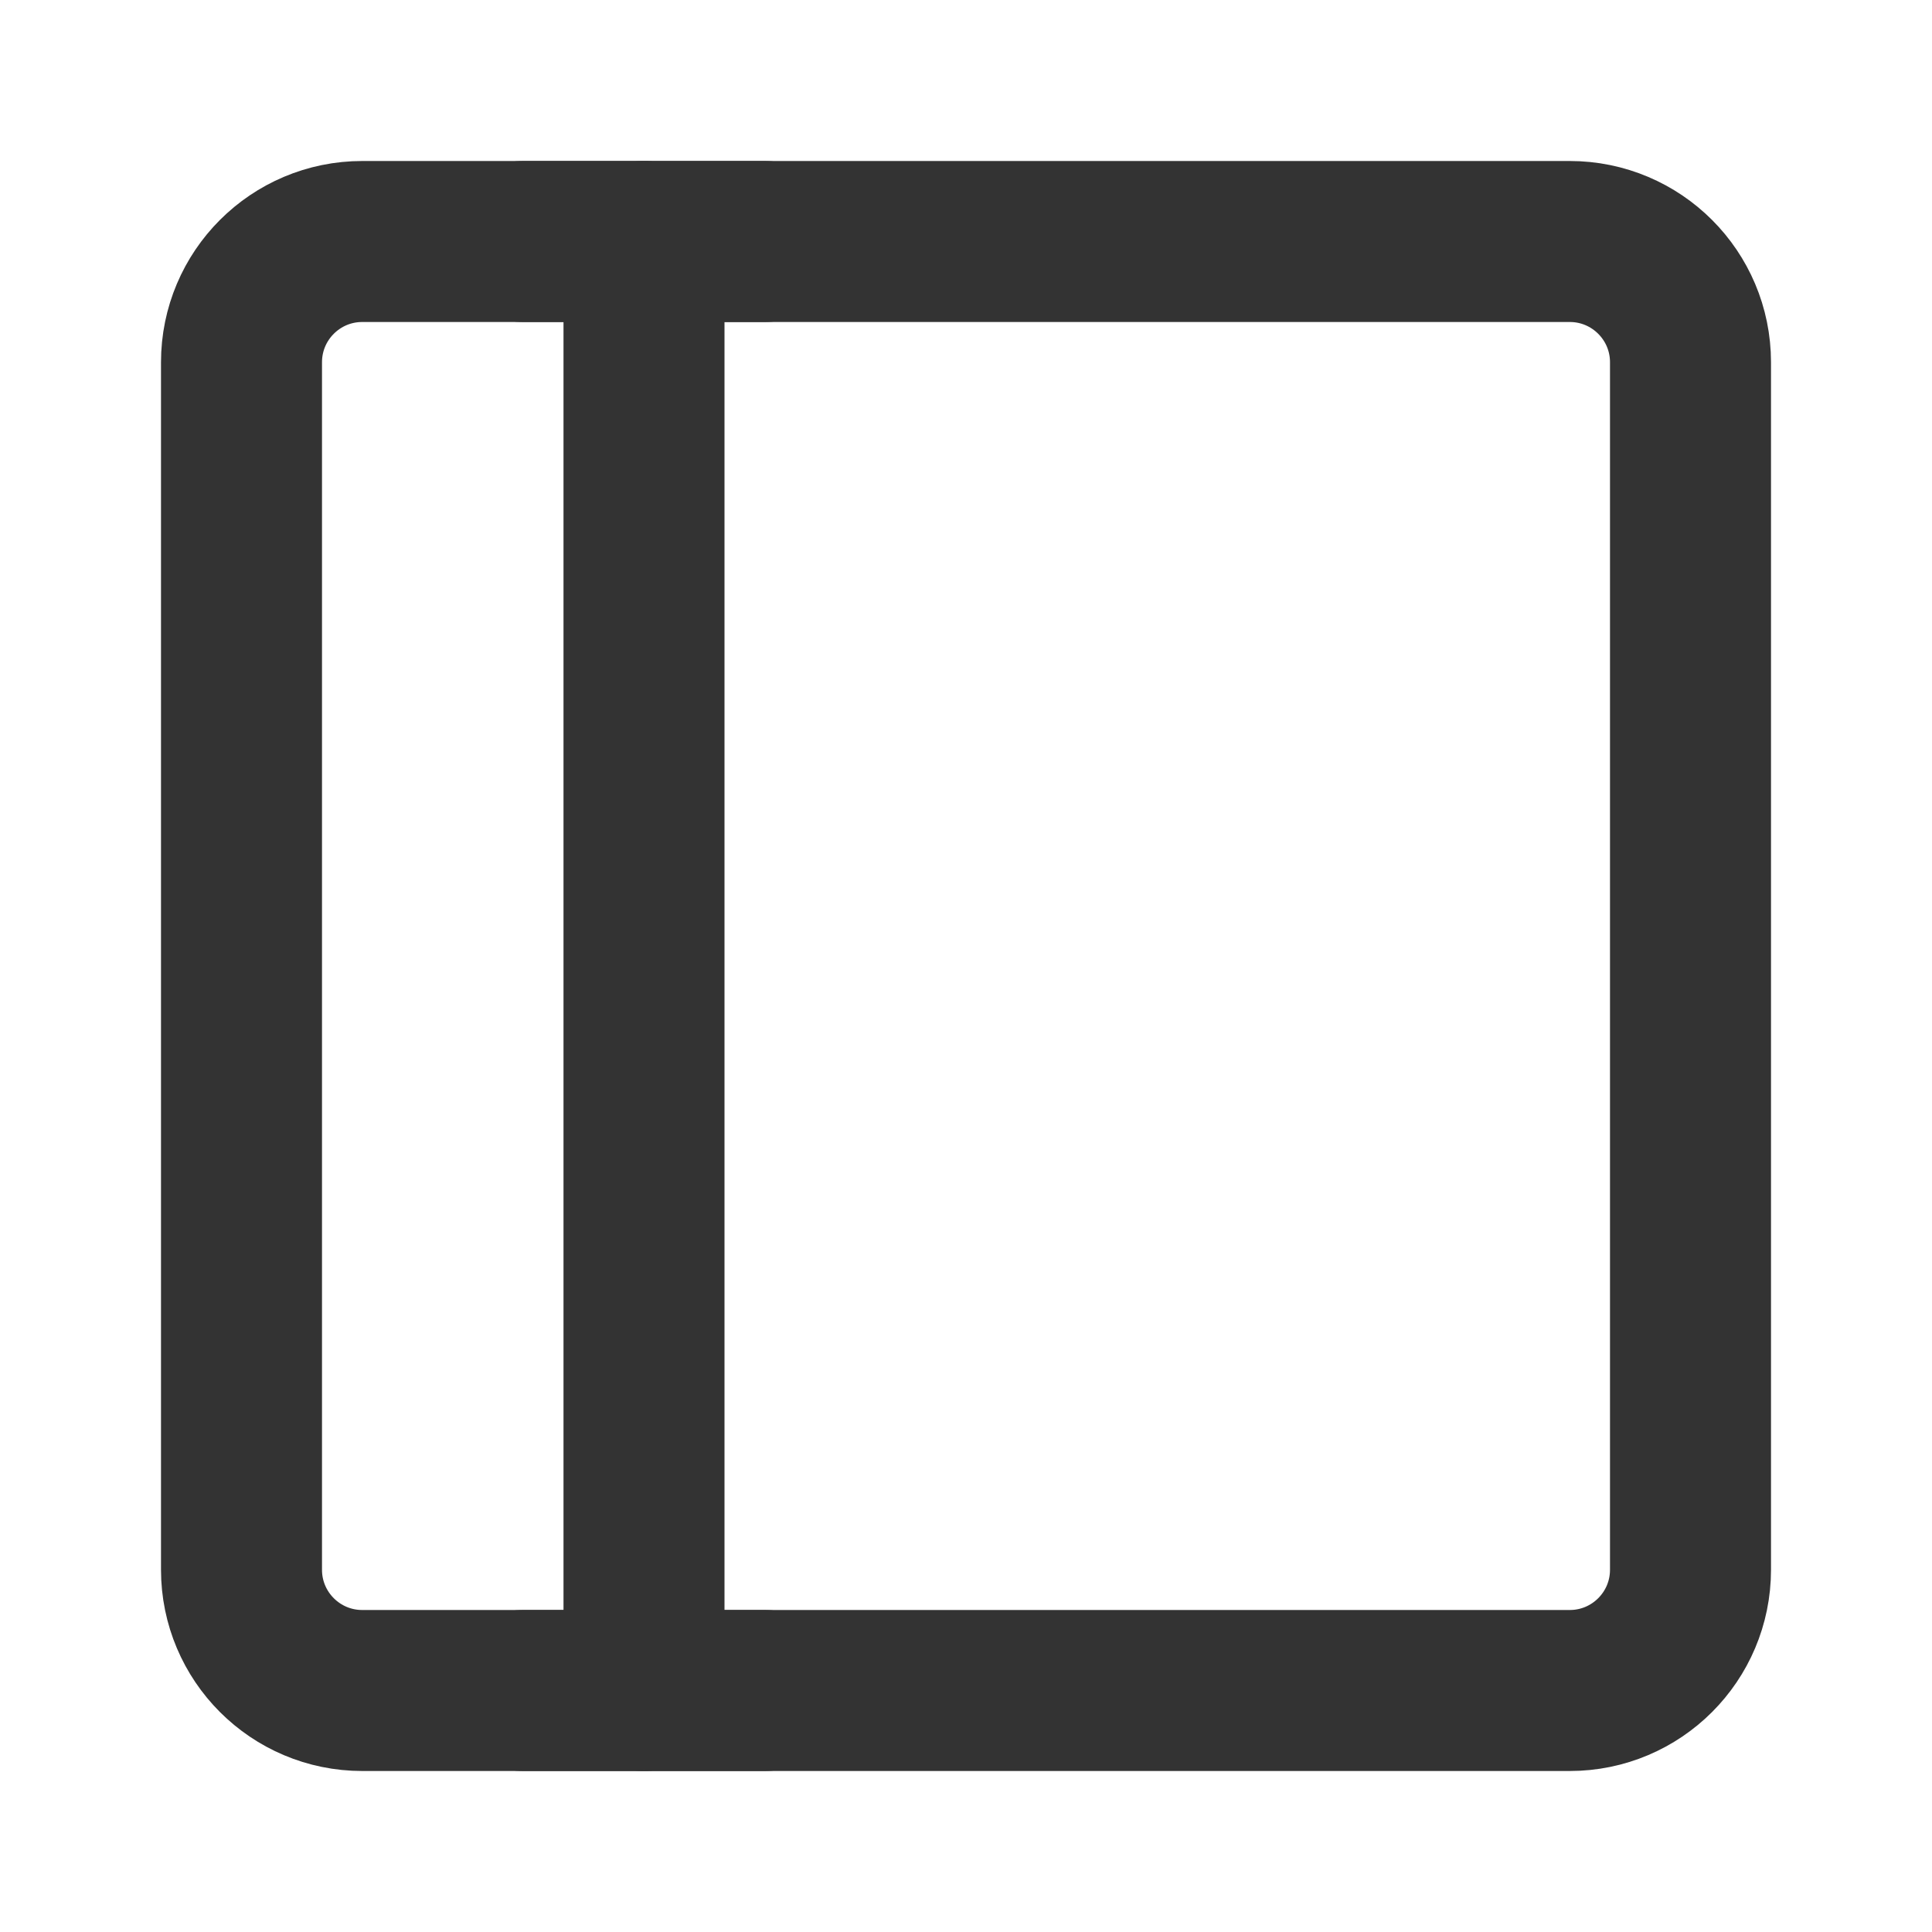
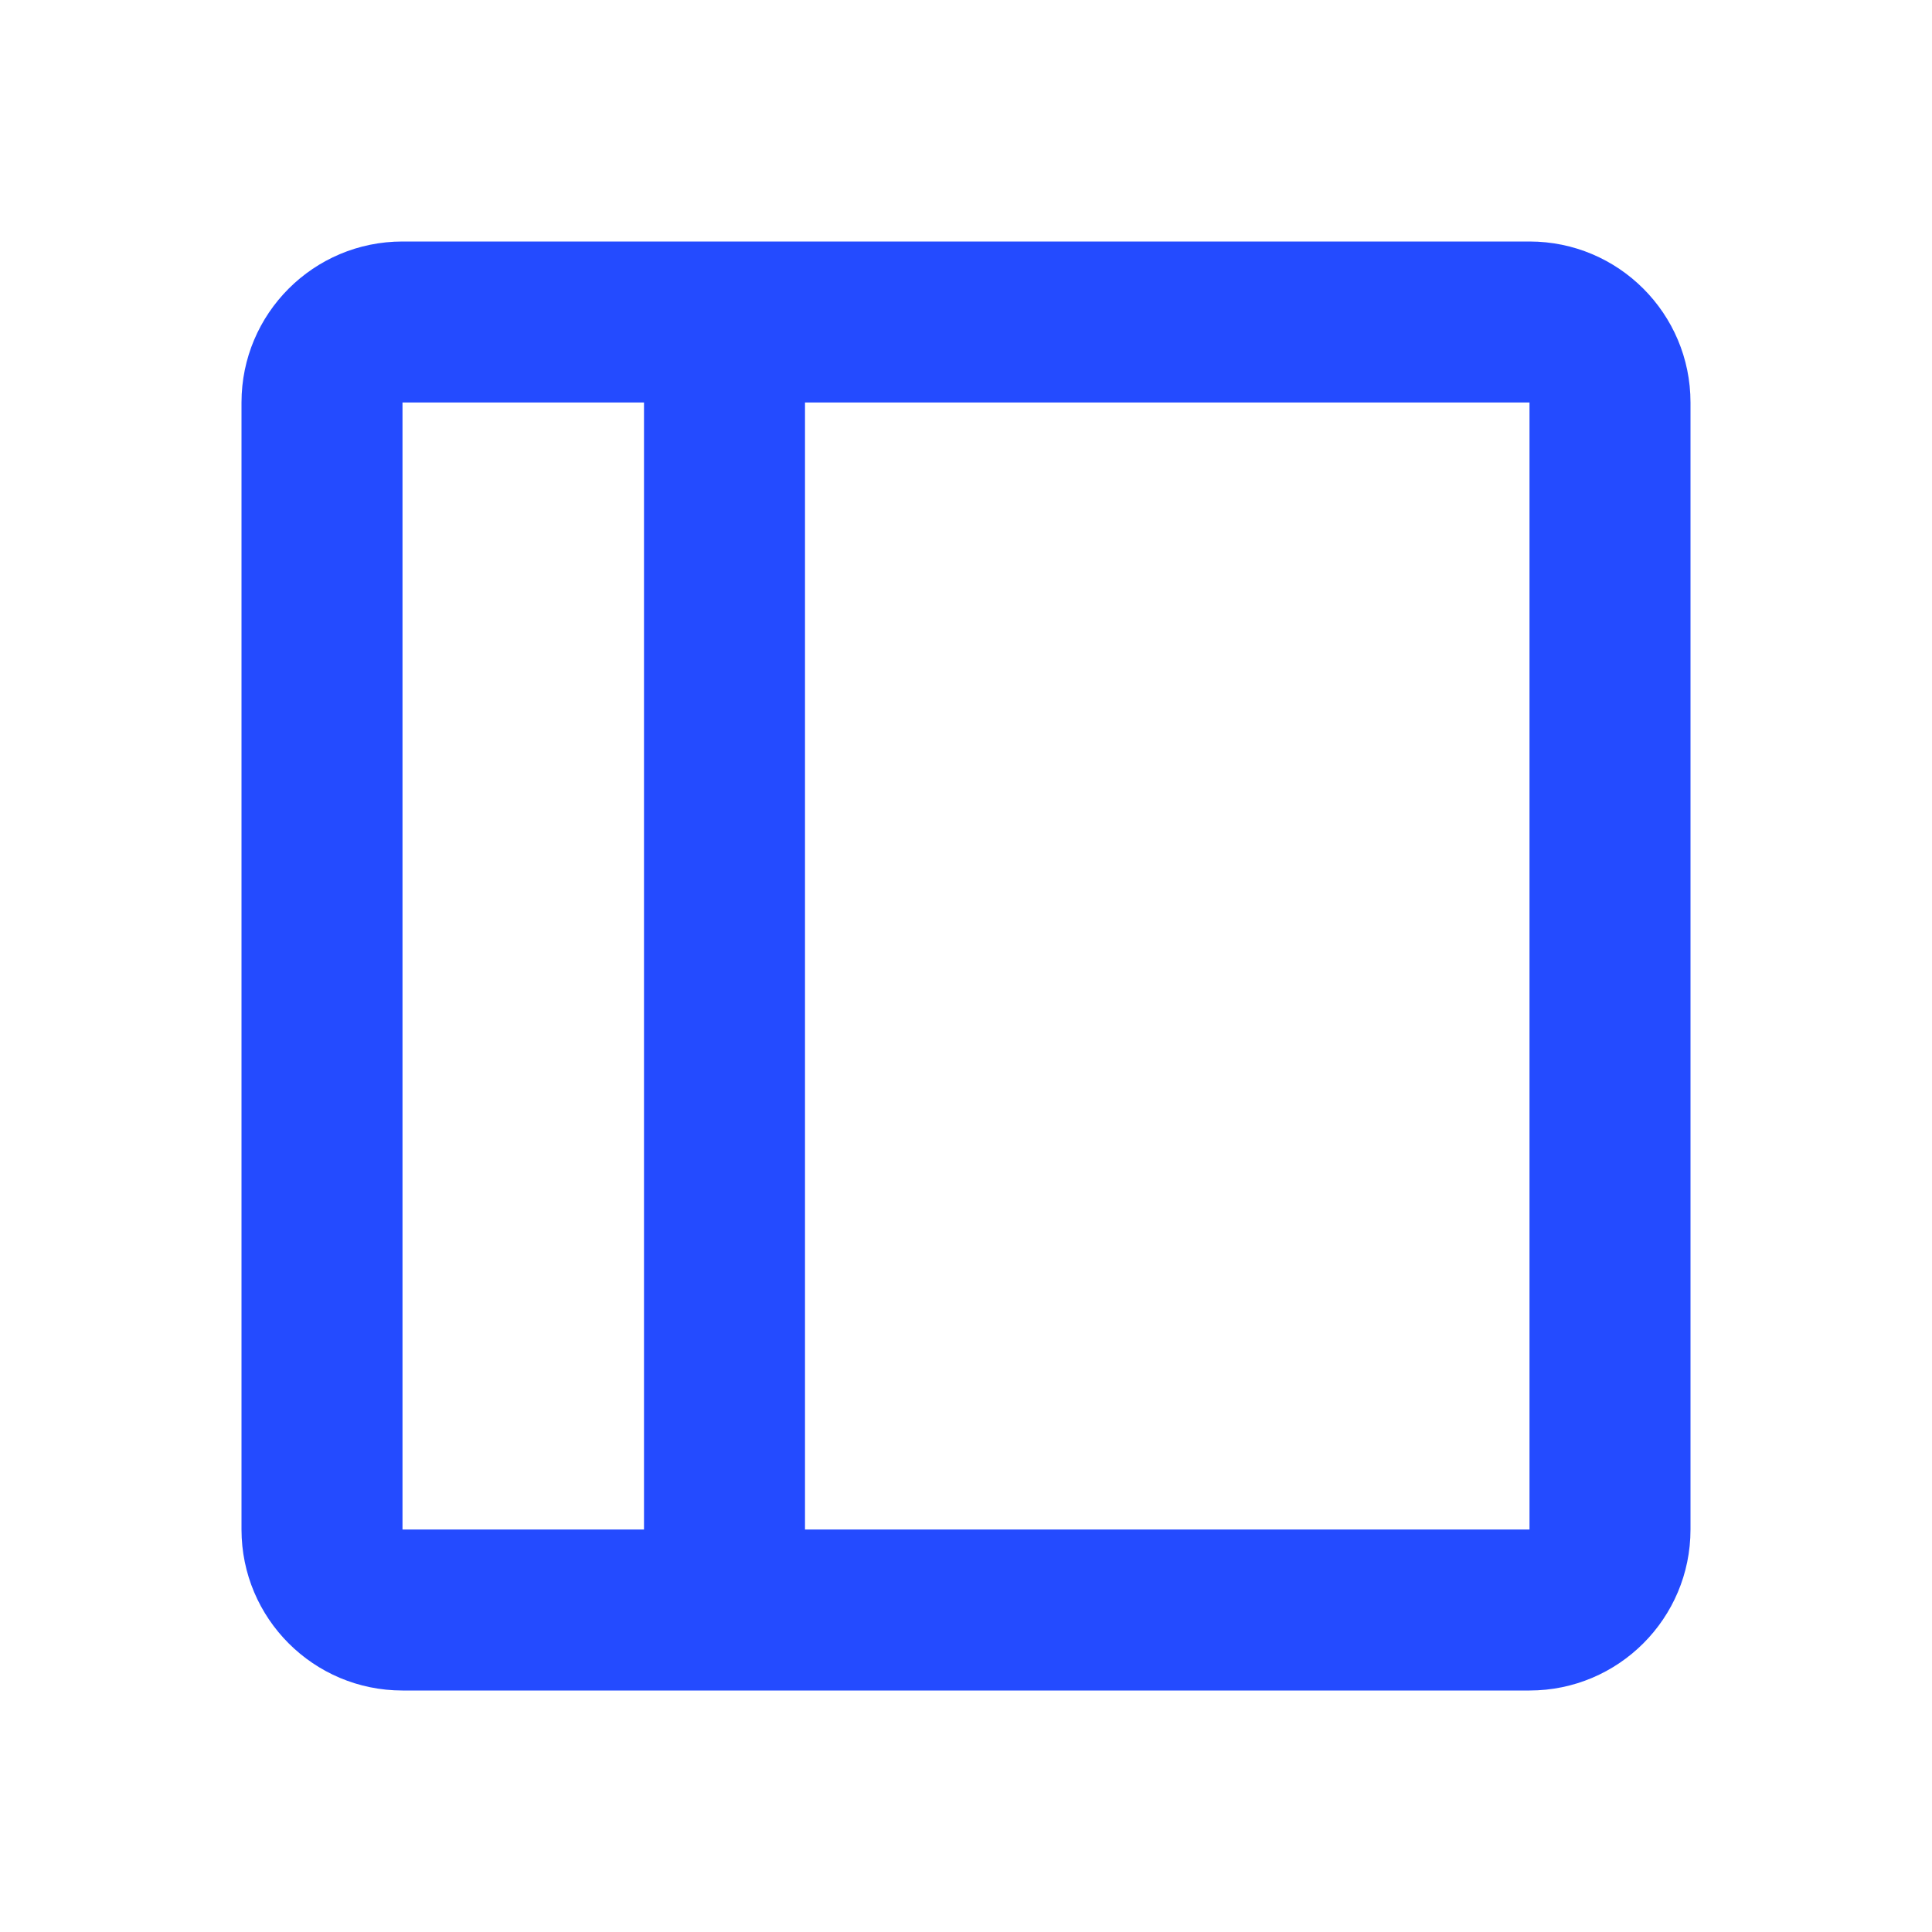
- <svg xmlns="http://www.w3.org/2000/svg" width="24" height="24" viewBox="0 0 48 48" fill="none">
-   <rect x="6" y="6" width="36" height="36" rx="3" fill="none" stroke="#333" stroke-width="4" stroke-linejoin="round" />
-   <path d="M16 6V42" stroke="#333" stroke-width="4" stroke-linecap="round" stroke-linejoin="round" />
-   <path d="M13 42H19" stroke="#333" stroke-width="4" stroke-linecap="round" stroke-linejoin="round" />
-   <path d="M13 6H19" stroke="#333" stroke-width="4" stroke-linecap="round" stroke-linejoin="round" />
+ <svg xmlns="http://www.w3.org/2000/svg" width="24" height="24" viewBox="0 0 24 24">
+   <g fill="none" fill-rule="evenodd">
+     <path d="M24 0v24H0V0zM12.593 23.258l-.011.002-.071.035-.02.004-.014-.004-.071-.035c-.01-.004-.019-.001-.024.005l-.004.01-.017.428.005.02.01.013.104.074.015.004.012-.004.104-.074.012-.016.004-.017-.017-.427c-.002-.01-.009-.017-.017-.018m.265-.113-.013.002-.185.093-.01.01-.003.011.018.43.005.012.008.007.201.093c.012.004.023 0 .029-.008l.004-.014-.034-.614c-.003-.012-.01-.02-.02-.022m-.715.002a.023.023 0 0 0-.027.006l-.006.014-.034.614c0 .012.007.02.017.024l.015-.002.201-.093.01-.008.004-.011.017-.43-.003-.012-.01-.01z" />
+     <path fill="#244BFF" d="M5 3a2 2 0 0 0-2 2v14a2 2 0 0 0 2 2h14a2 2 0 0 0 2-2V5a2 2 0 0 0-2-2zm5 2h9v14h-9zM8 5H5v14h3z" />
+   </g>
</svg>
